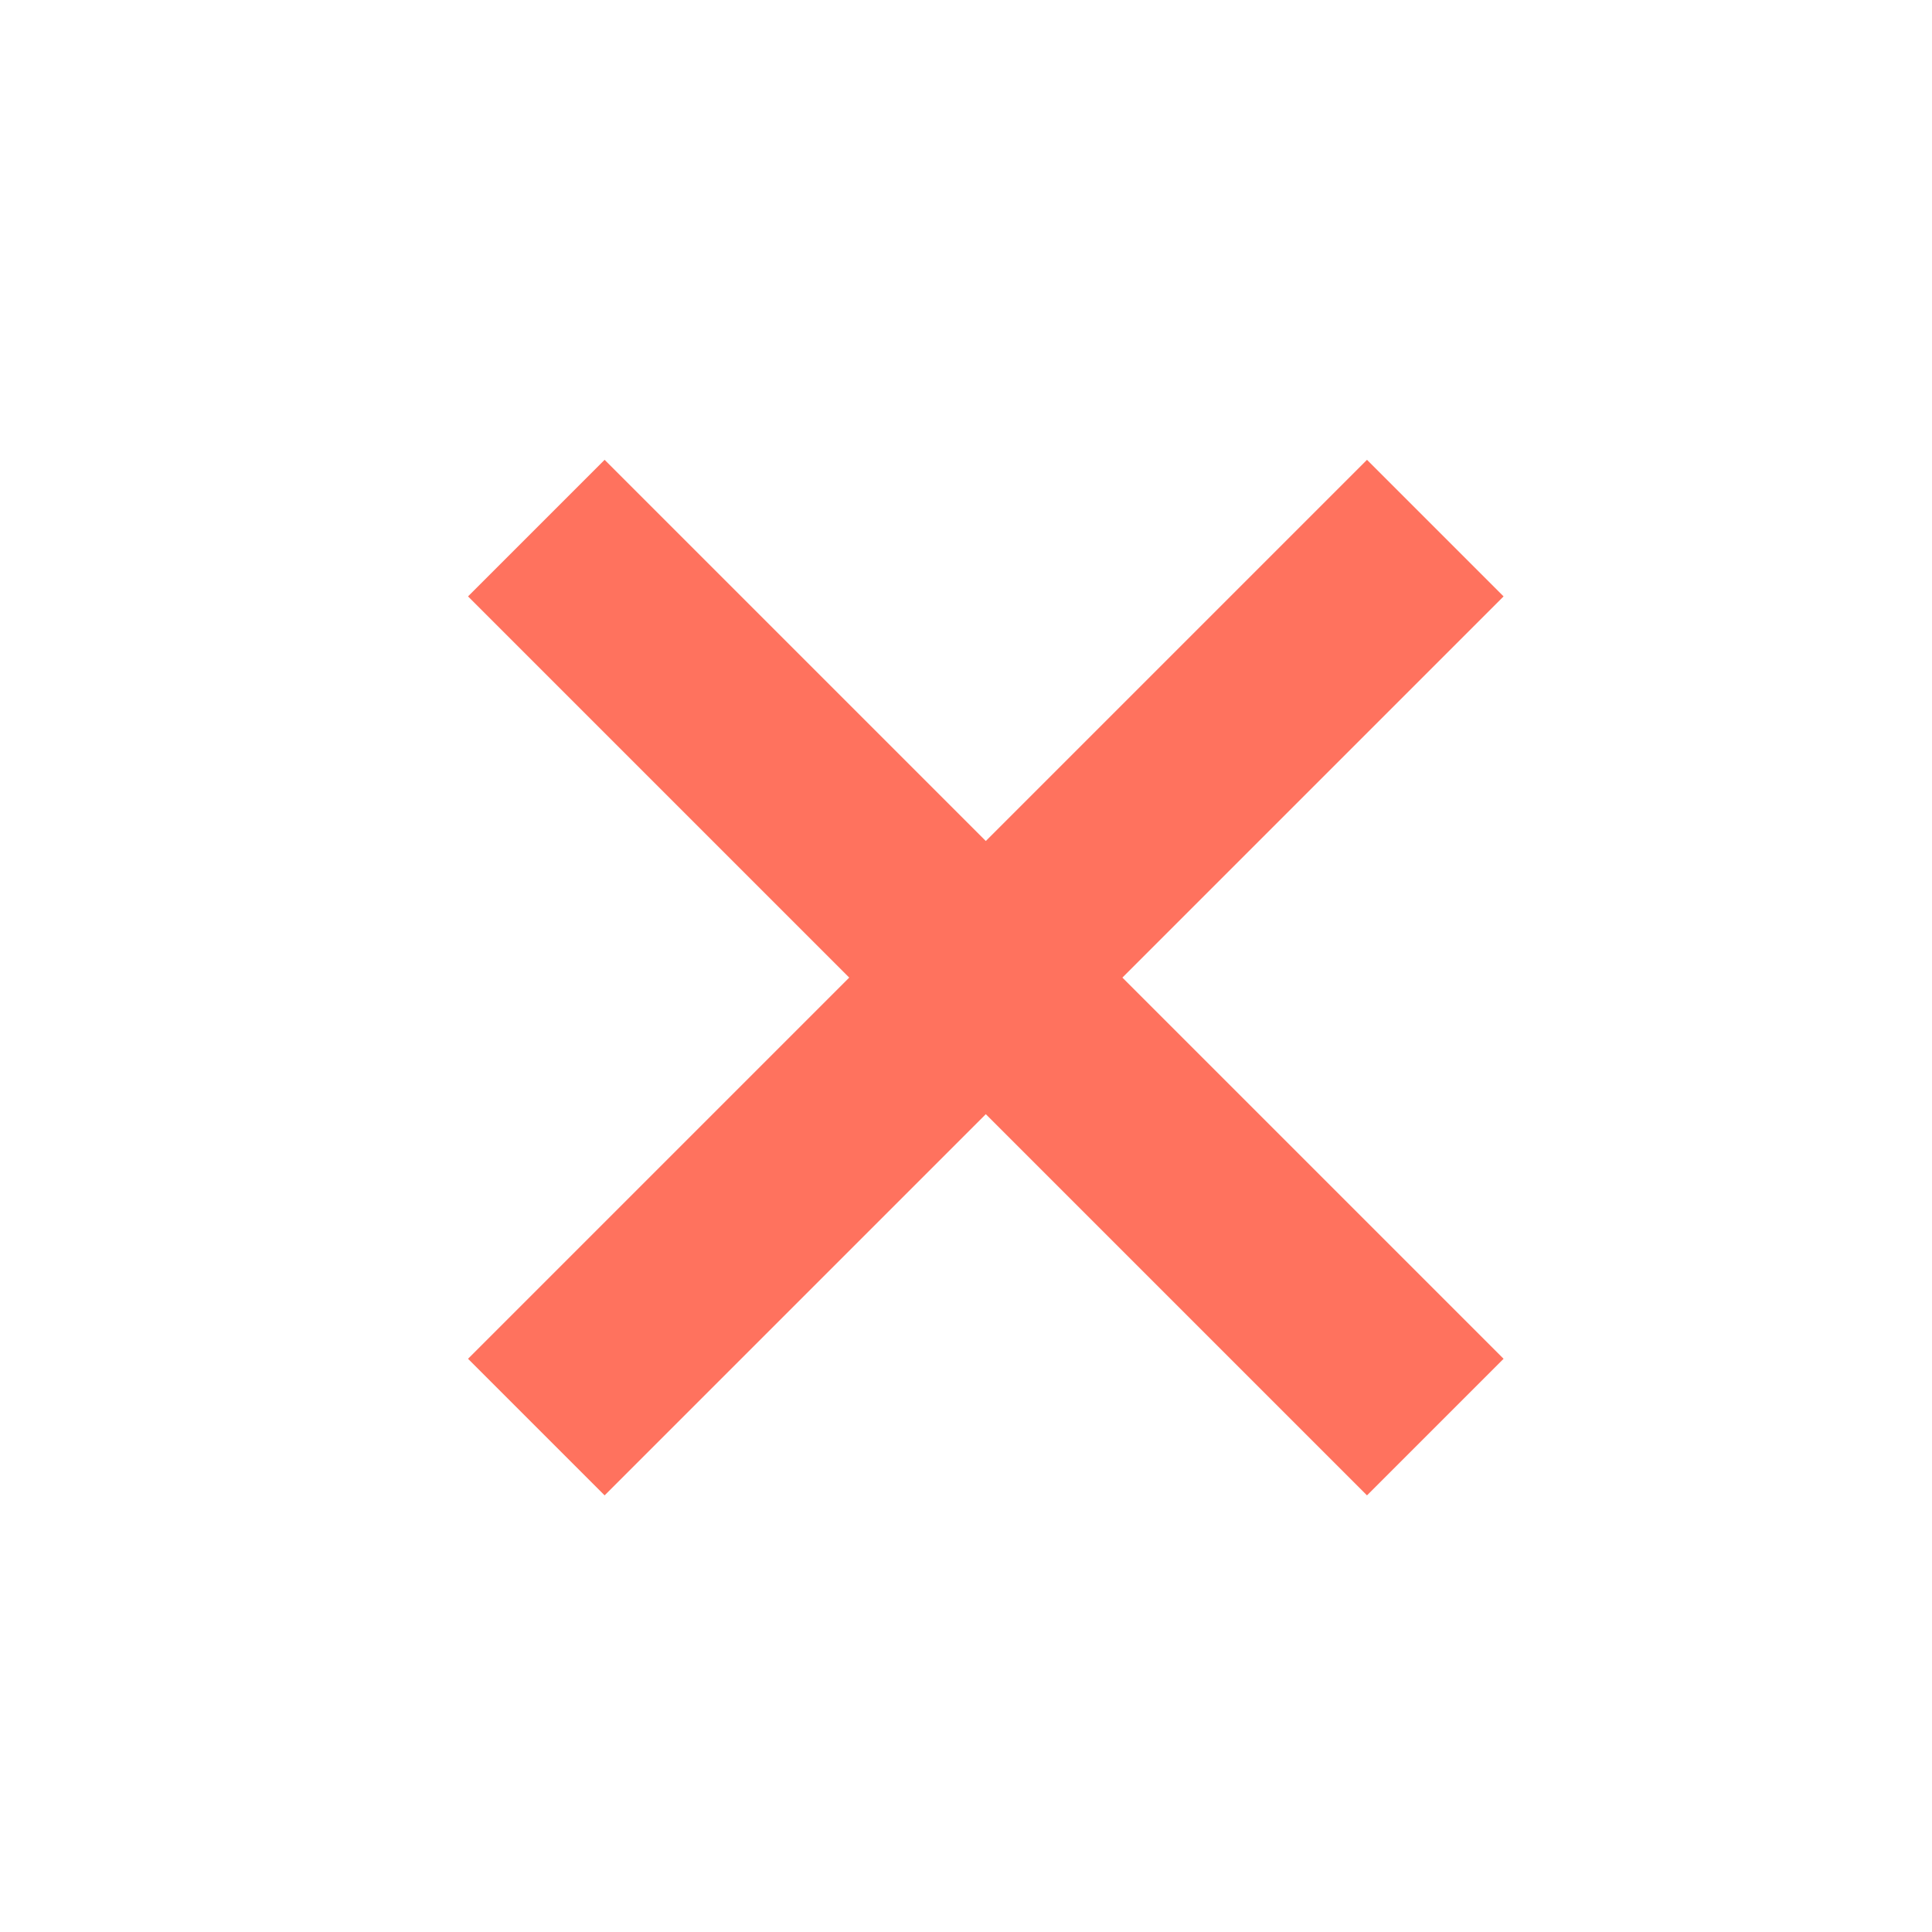
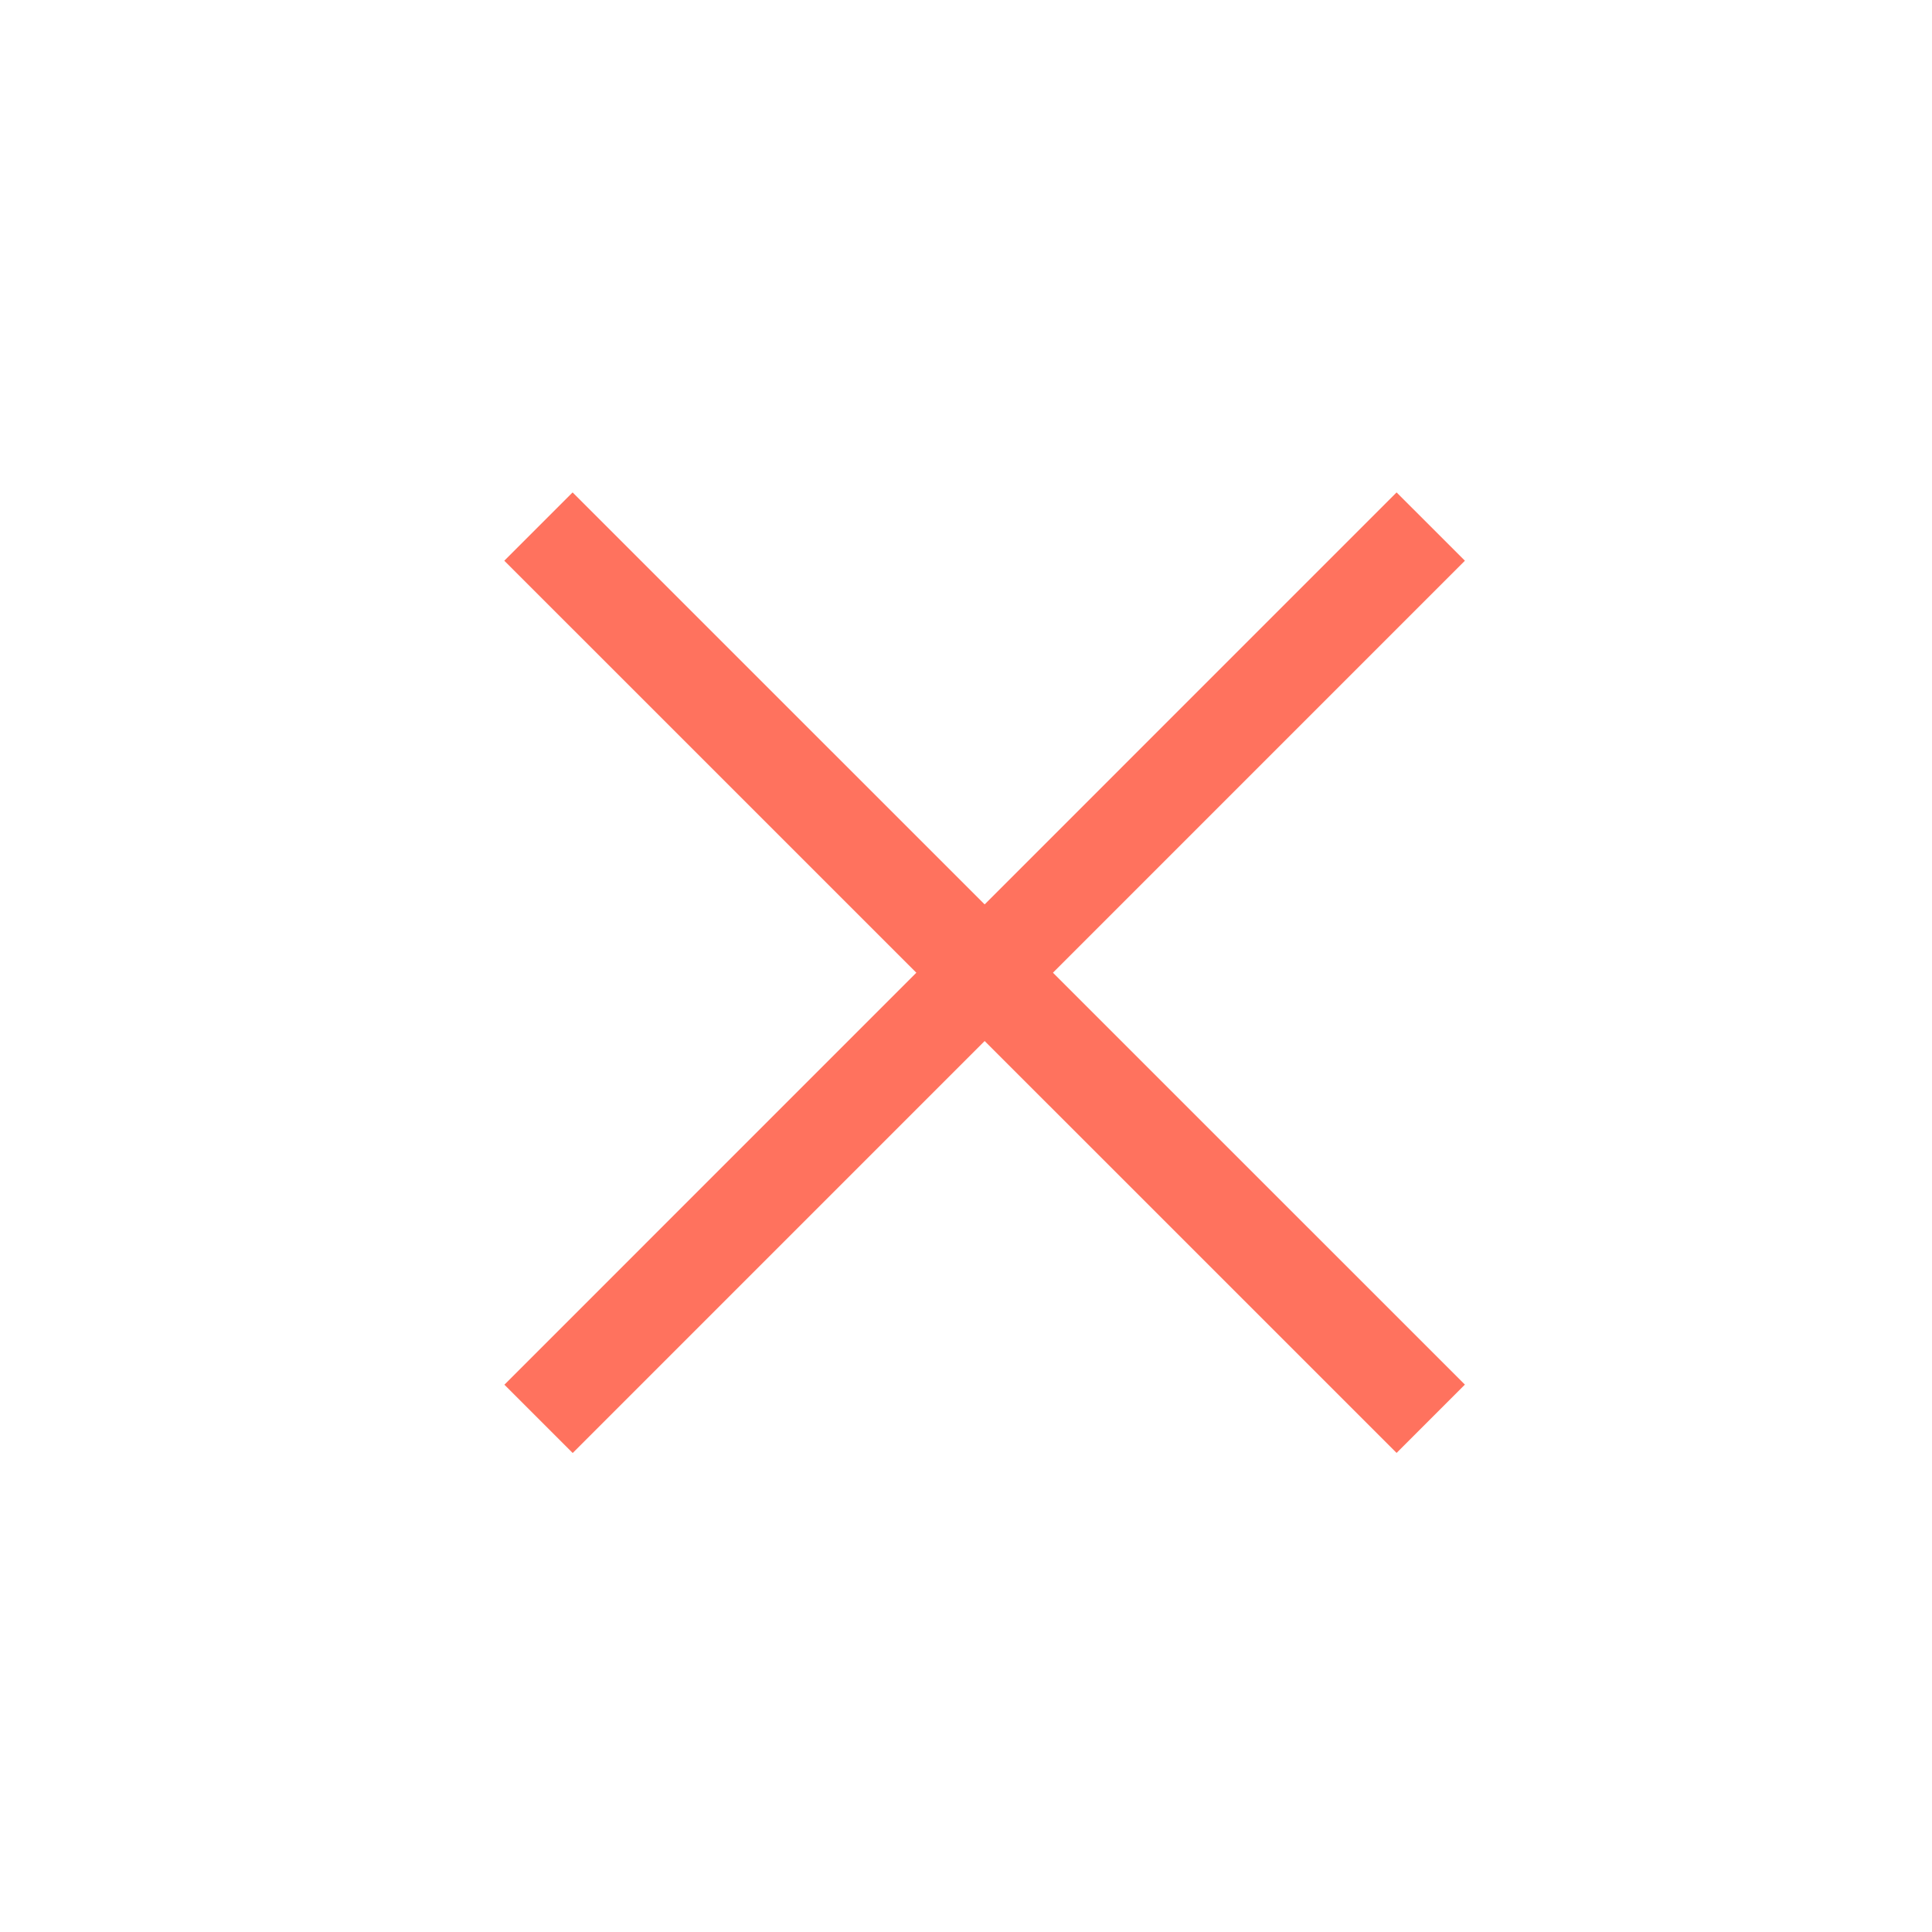
<svg xmlns="http://www.w3.org/2000/svg" version="1.1" id="Calque_1" x="0px" y="0px" width="20px" height="20px" viewBox="0 0 20 20" enable-background="new 0 0 20 20" xml:space="preserve">
-   <polygon fill="#FF725E" points="15.565,6.174 14.151,4.76 10.205,8.706 6.259,4.76 4.845,6.174 8.791,10.12 4.845,14.066   6.259,15.48 10.205,11.534 14.151,15.48 15.565,14.066 11.619,10.12 " />
+   <line fill="none" stroke="#FF725E" stroke-miterlimit="10" x1="5.574" y1="5.451" x2="14.811" y2="14.687" />
+   <line fill="none" stroke="#FF725E" stroke-miterlimit="10" x1="14.811" y1="5.451" x2="5.575" y2="14.688" />
</svg>
